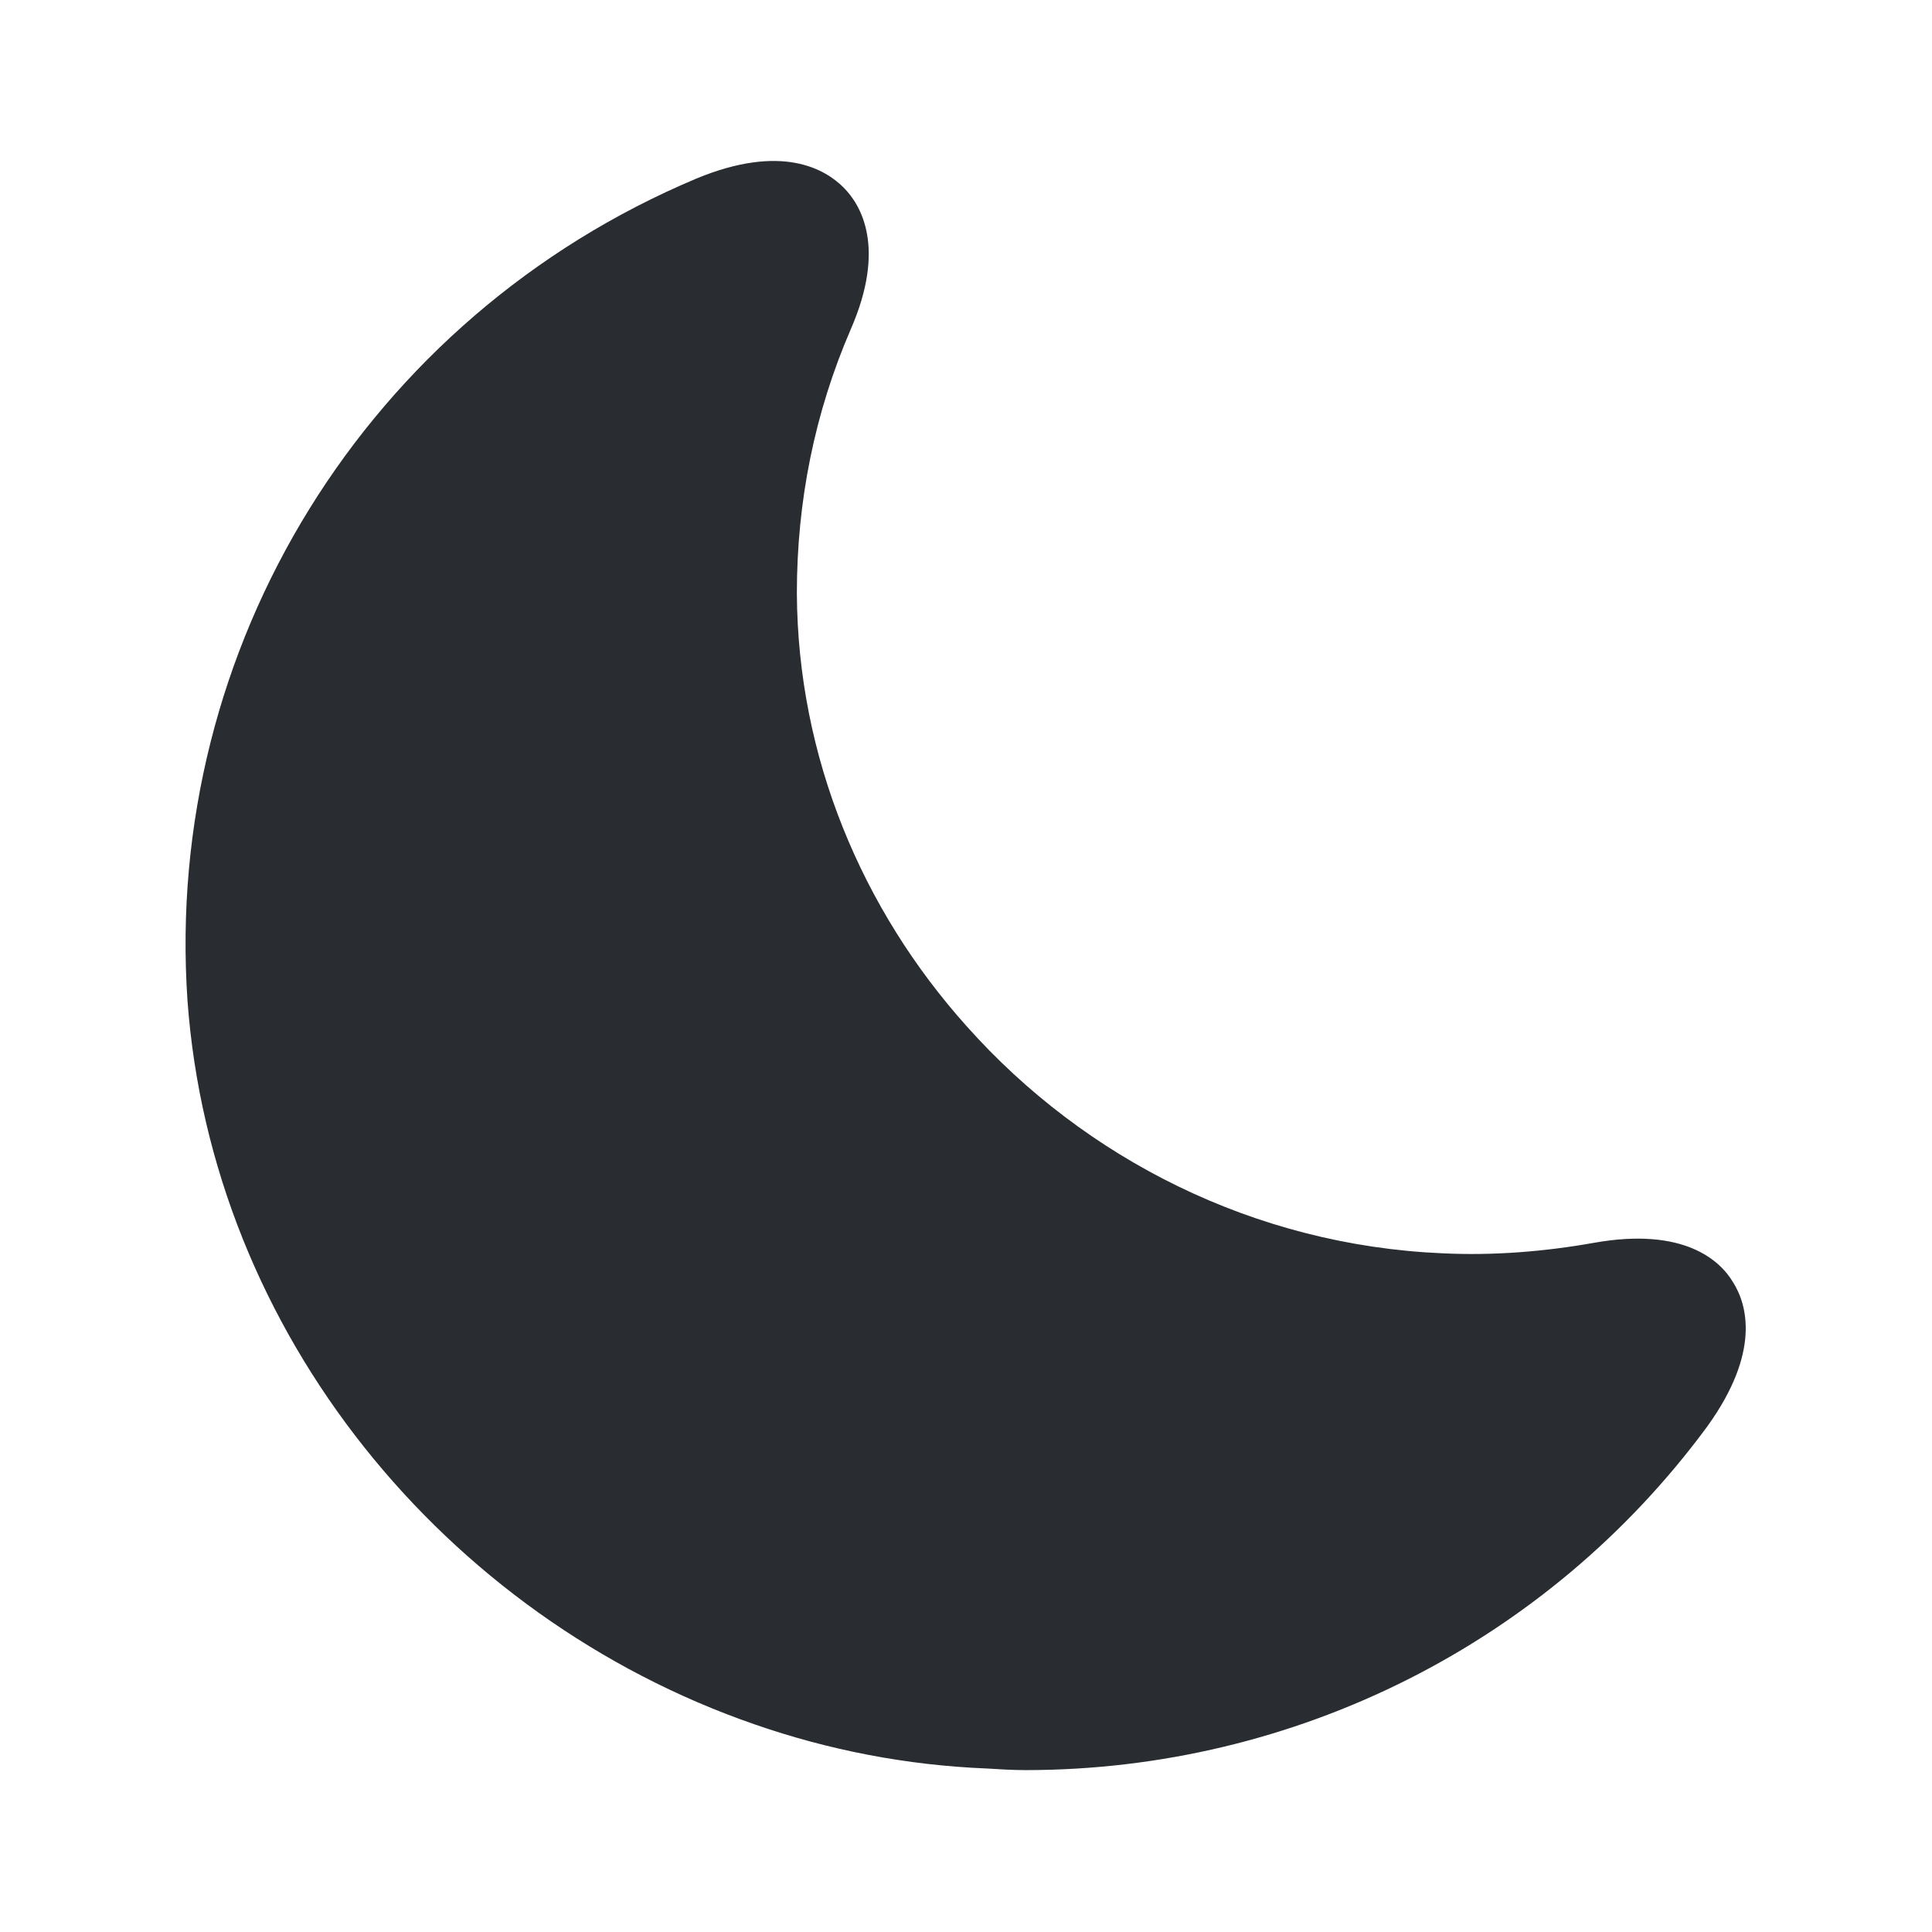
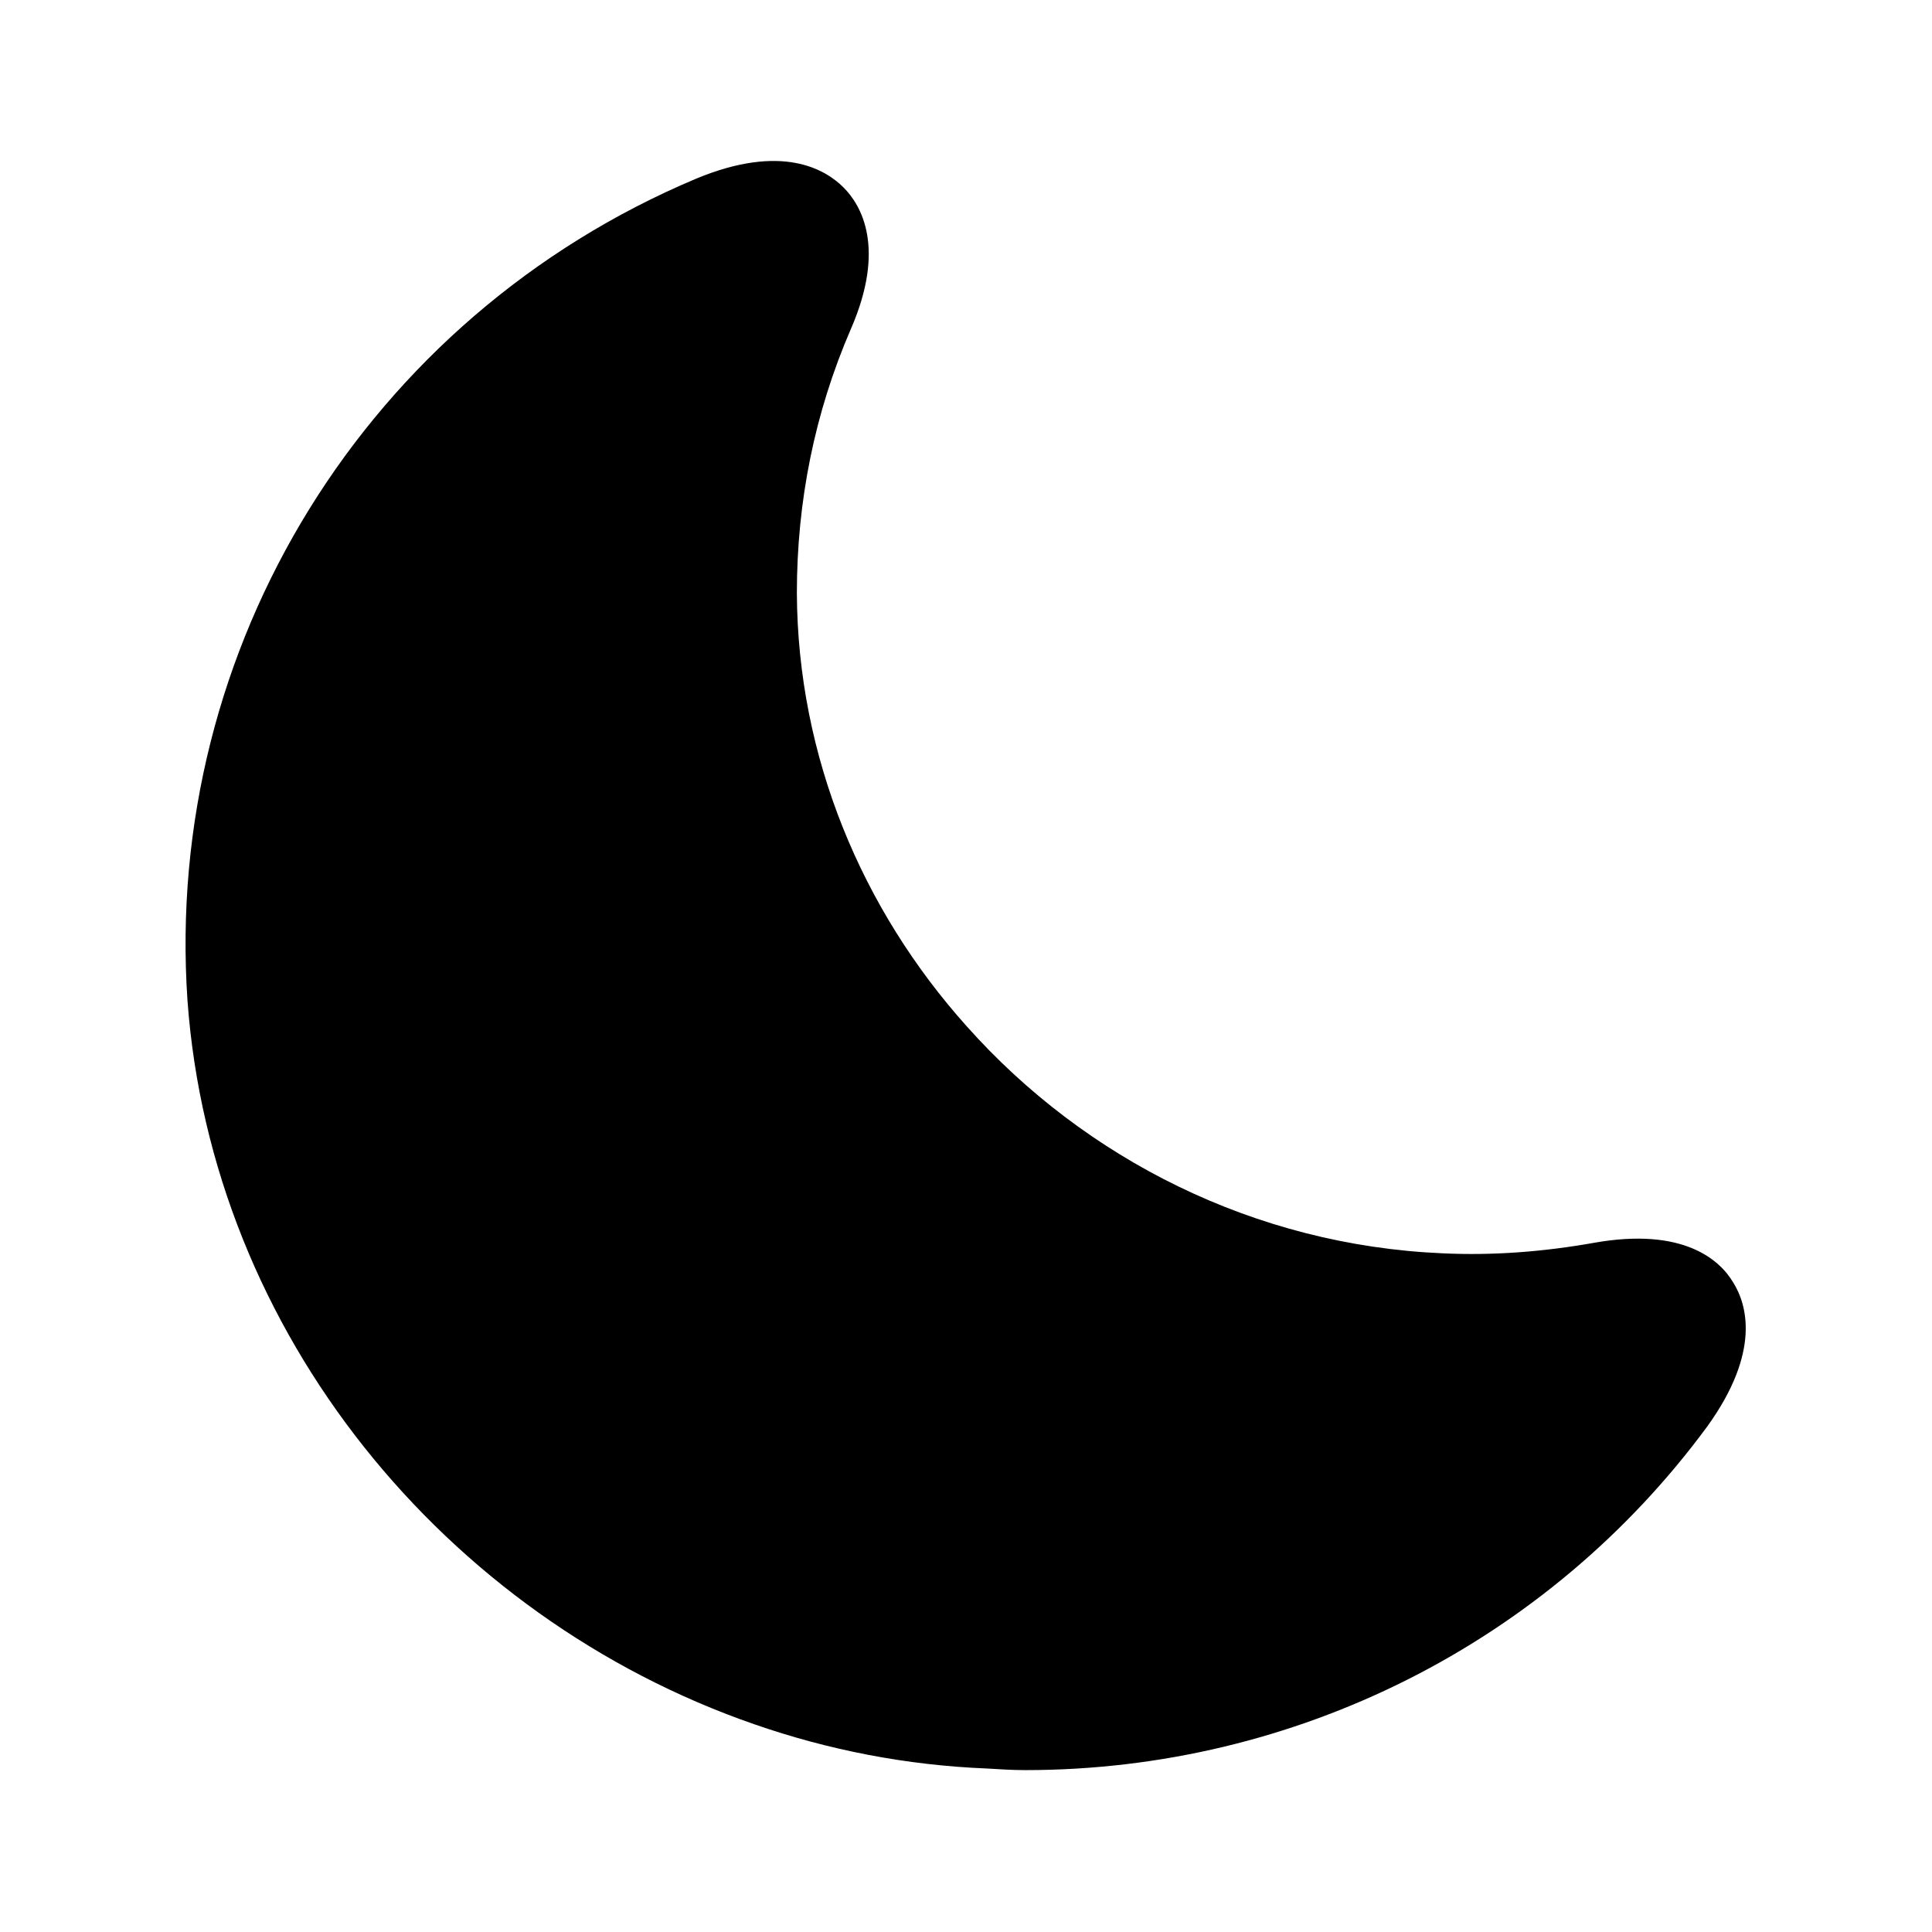
- <svg xmlns="http://www.w3.org/2000/svg" width="24" height="24" viewBox="0 0 24 24" fill="none">
-   <path d="M21.529 15.929C21.369 15.659 20.919 15.239 19.799 15.439C19.179 15.549 18.549 15.599 17.919 15.569C15.589 15.469 13.479 14.399 12.009 12.749C10.709 11.299 9.909 9.409 9.899 7.369C9.899 6.229 10.119 5.129 10.569 4.089C11.009 3.079 10.699 2.549 10.479 2.329C10.249 2.099 9.709 1.779 8.649 2.219C4.559 3.939 2.029 8.039 2.329 12.429C2.629 16.559 5.529 20.089 9.369 21.419C10.289 21.739 11.259 21.929 12.259 21.969C12.419 21.979 12.579 21.989 12.739 21.989C16.089 21.989 19.229 20.409 21.209 17.719C21.879 16.789 21.699 16.199 21.529 15.929Z" fill="#292D32" />
+ <svg xmlns="http://www.w3.org/2000/svg" id="SvgjsSvg1103" width="288" height="288" version="1.1">
+   <defs id="SvgjsDefs1104" />
+   <g id="SvgjsG1105">
+     <svg width="288" height="288" fill="none" viewBox="0 0 24 24">
+       <path fill="#000000" d="M21.529 15.929C21.369 15.659 20.919 15.239 19.799 15.439C19.179 15.549 18.549 15.599 17.919 15.569C15.589 15.469 13.479 14.399 12.009 12.749C10.709 11.299 9.909 9.409 9.899 7.369C9.899 6.229 10.119 5.129 10.569 4.089C11.009 3.079 10.699 2.549 10.479 2.329C10.249 2.099 9.709 1.779 8.649 2.219C4.559 3.939 2.029 8.039 2.329 12.429C2.629 16.559 5.529 20.089 9.369 21.419C10.289 21.739 11.259 21.929 12.259 21.969C12.419 21.979 12.579 21.989 12.739 21.989C16.089 21.989 19.229 20.409 21.209 17.719C21.879 16.789 21.699 16.199 21.529 15.929Z" class="color292D32 svgShape" />
+     </svg>
+   </g>
</svg>
